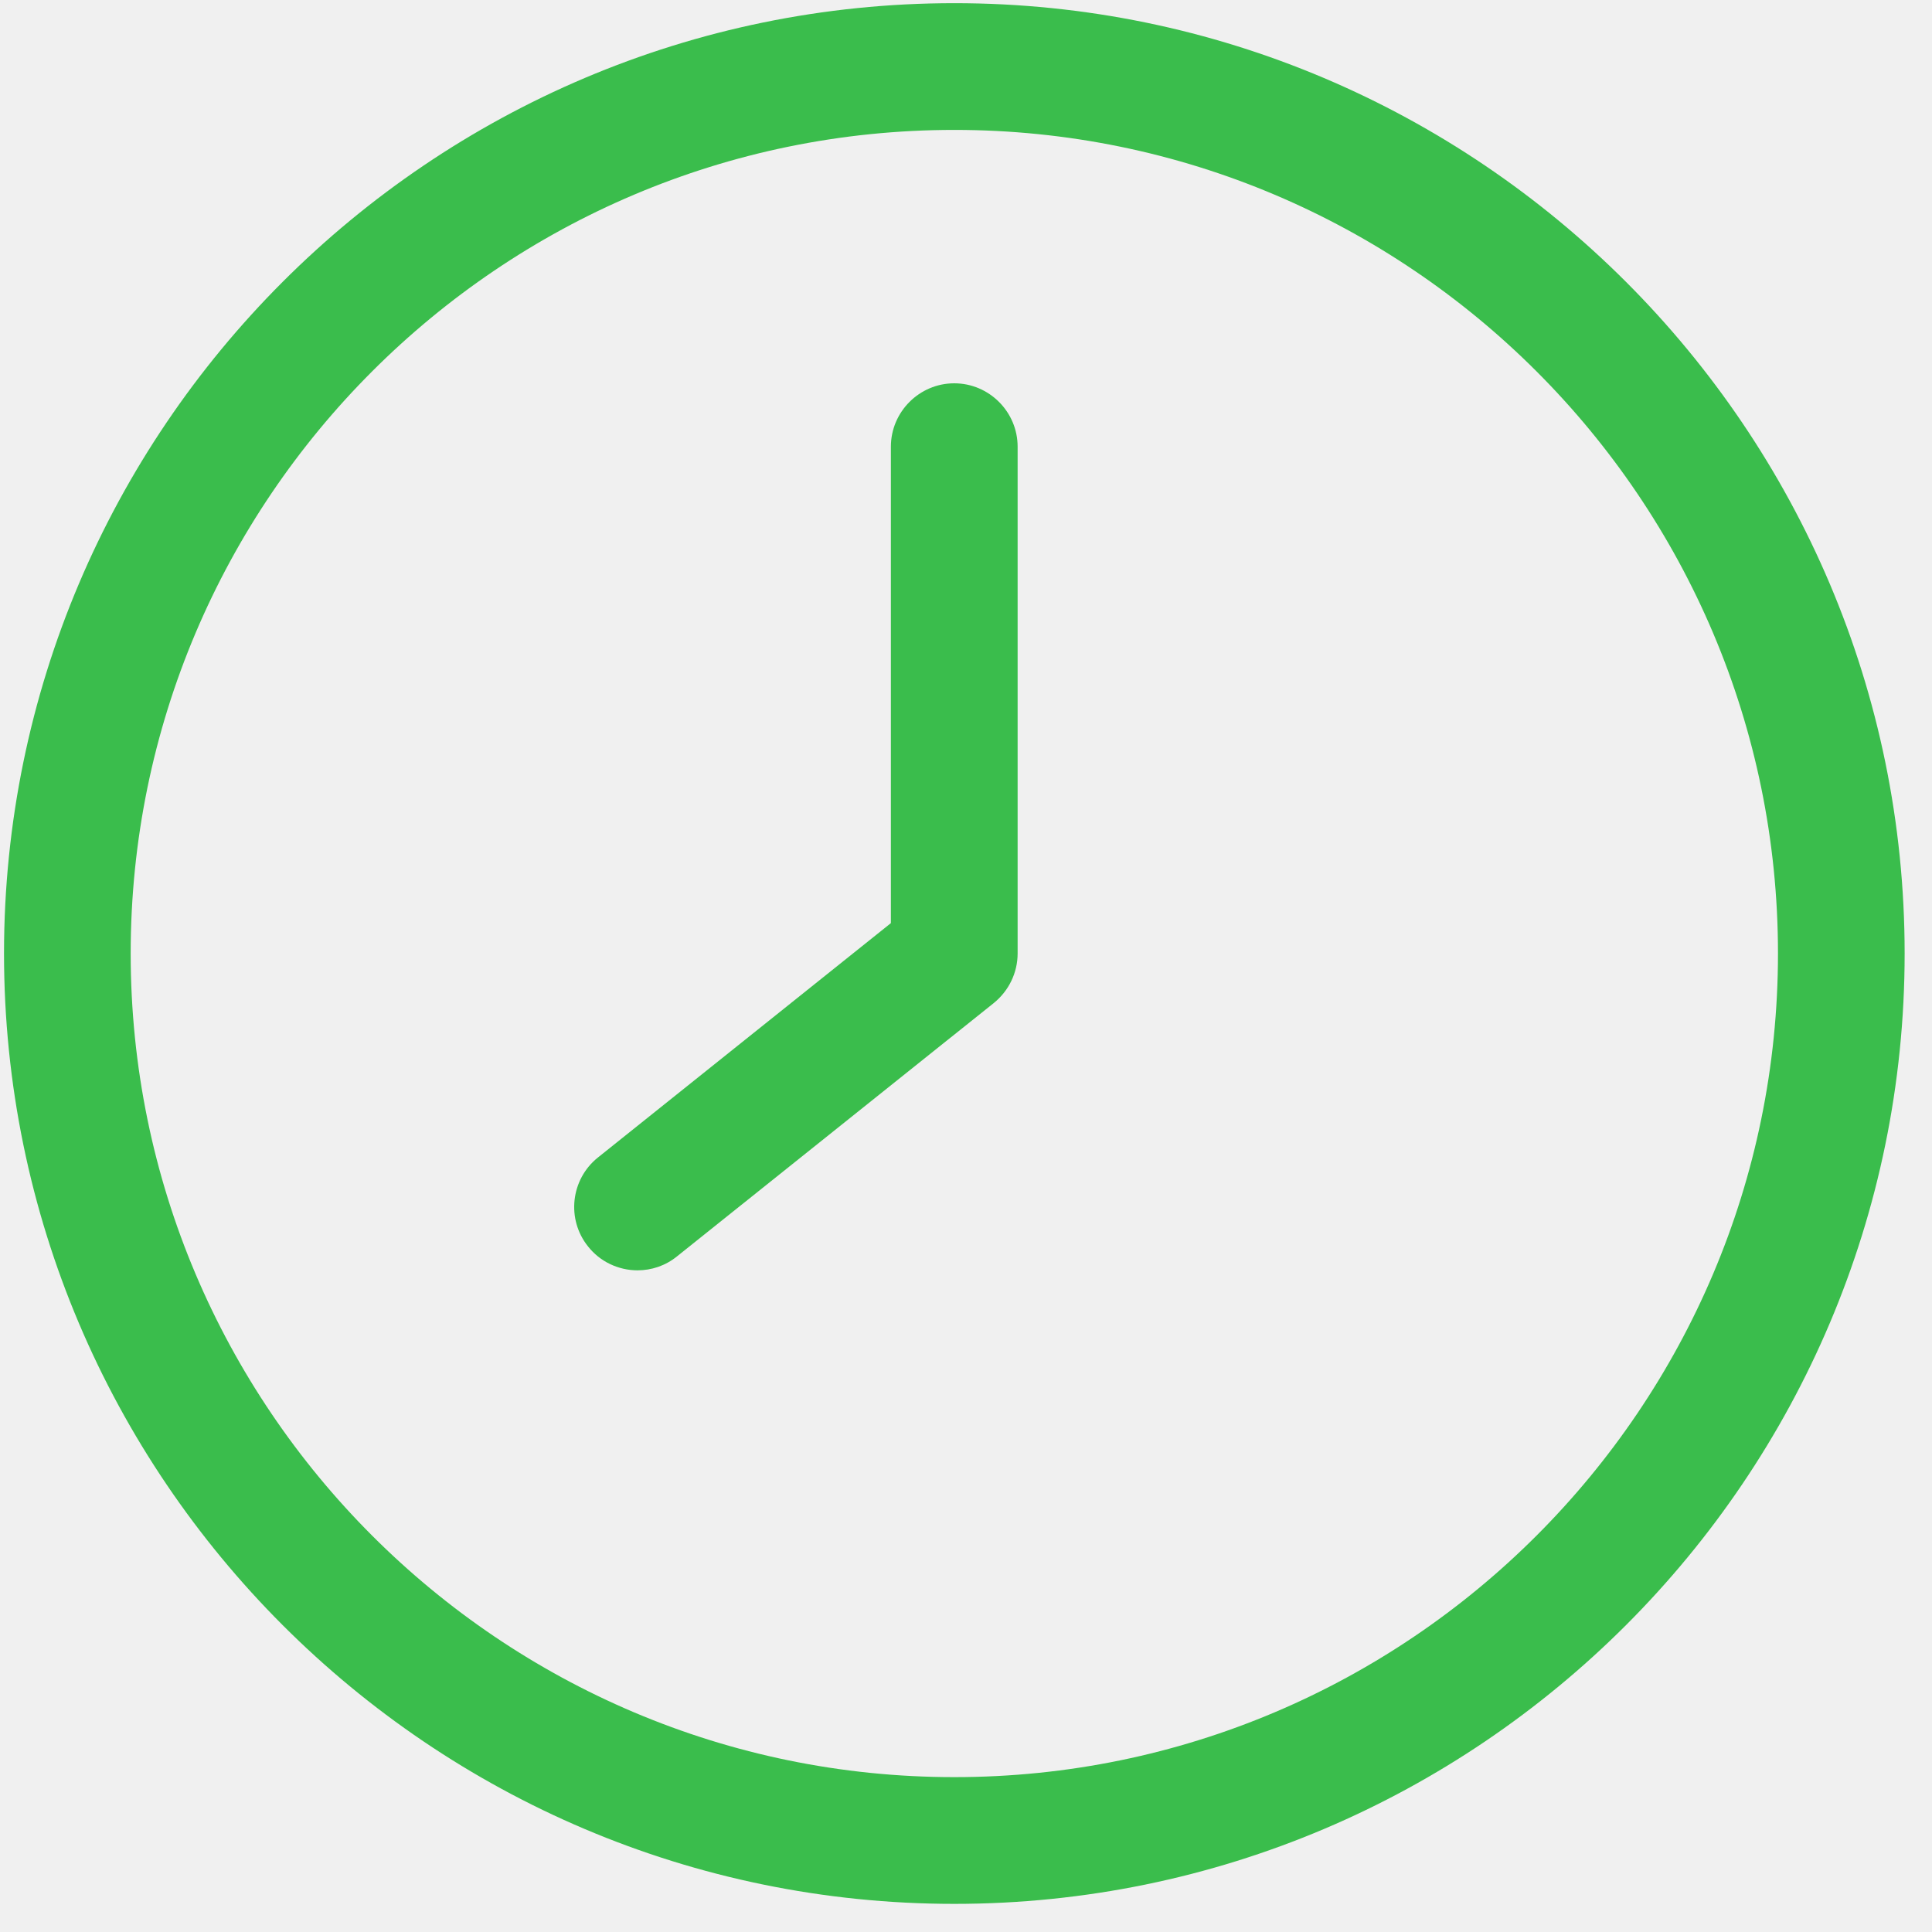
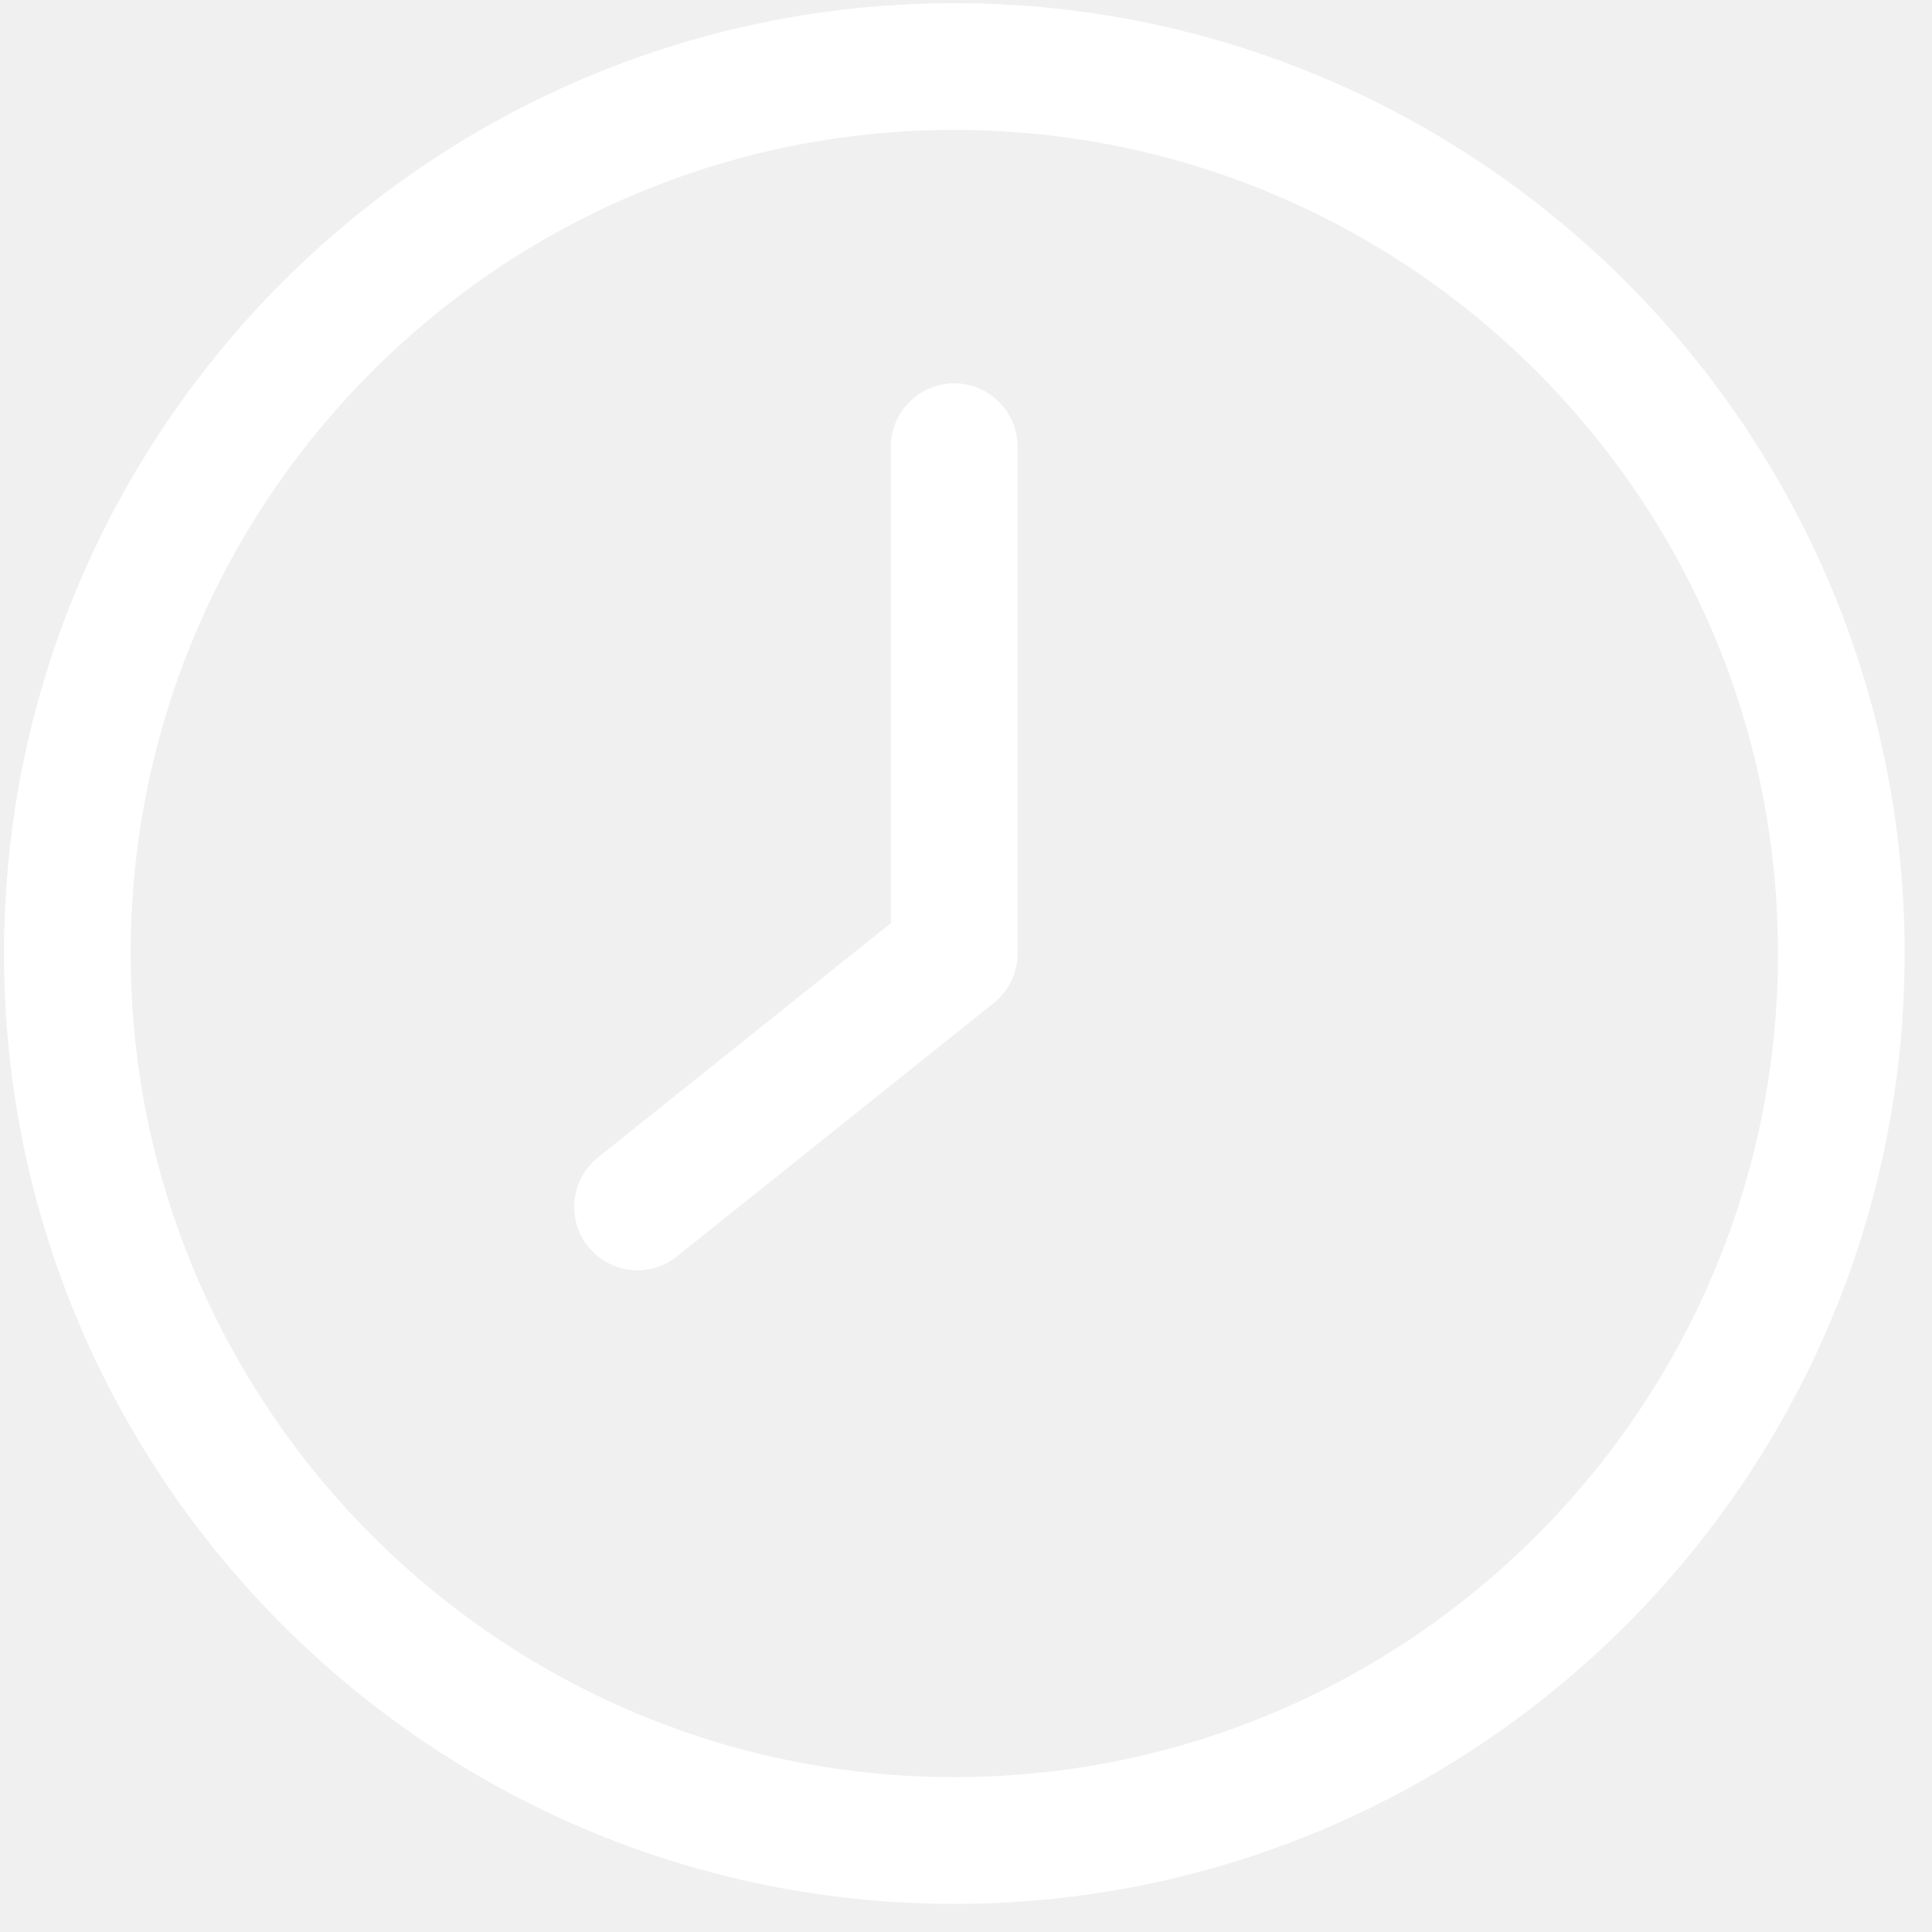
<svg xmlns="http://www.w3.org/2000/svg" width="25" height="25" viewBox="0 0 25 25" fill="none">
  <g id="svgexport-17 - 2023-09-05T124136.329 1" clip-path="url(#clip0_2773_188227)">
    <g id="Group">
-       <path id="Vector" d="M12.349 24.636C5.569 24.636 0.052 19.118 0.052 12.338C0.052 5.558 5.569 0.041 12.349 0.041C19.129 0.041 24.646 5.558 24.646 12.338C24.646 19.118 19.129 24.636 12.349 24.636ZM12.349 1.681C6.471 1.681 1.691 6.46 1.691 12.338C1.691 18.216 6.471 22.996 12.349 22.996C18.227 22.996 23.007 18.216 23.007 12.338C23.007 6.46 18.227 1.681 12.349 1.681Z" fill="#3ABD4C" />
-       <path id="Vector_2" d="M8.761 16.257C8.61 16.38 8.429 16.438 8.249 16.438C8.126 16.438 8.005 16.41 7.894 16.357C7.783 16.304 7.686 16.226 7.61 16.13C7.327 15.778 7.384 15.261 7.737 14.978L11.528 11.945V5.78C11.528 5.329 11.897 4.96 12.348 4.96C12.799 4.96 13.168 5.329 13.168 5.78V12.338C13.168 12.588 13.053 12.822 12.861 12.978L8.761 16.257Z" fill="#3ABD4C" />
+       <path id="Vector" d="M12.349 24.636C5.569 24.636 0.052 19.118 0.052 12.338C0.052 5.558 5.569 0.041 12.349 0.041C19.129 0.041 24.646 5.558 24.646 12.338C24.646 19.118 19.129 24.636 12.349 24.636ZM12.349 1.681C6.471 1.681 1.691 6.46 1.691 12.338C1.691 18.216 6.471 22.996 12.349 22.996C18.227 22.996 23.007 18.216 23.007 12.338C23.007 6.46 18.227 1.681 12.349 1.681Z" fill="white" />
+       <path id="Vector_2" d="M8.761 16.257C8.61 16.38 8.429 16.438 8.249 16.438C8.126 16.438 8.005 16.41 7.894 16.357C7.783 16.304 7.686 16.226 7.61 16.13C7.327 15.778 7.384 15.261 7.737 14.978L11.528 11.945V5.78C11.528 5.329 11.897 4.96 12.348 4.96C12.799 4.96 13.168 5.329 13.168 5.78V12.338C13.168 12.588 13.053 12.822 12.861 12.978L8.761 16.257Z" fill="white" />
    </g>
  </g>
  <defs>
    <clipPath id="clip0_2773_188227">
      <rect width="24.595" height="24.595" fill="white" transform="matrix(-1 0 0 1 24.6462 0.0410156)" />
    </clipPath>
  </defs>
</svg>
